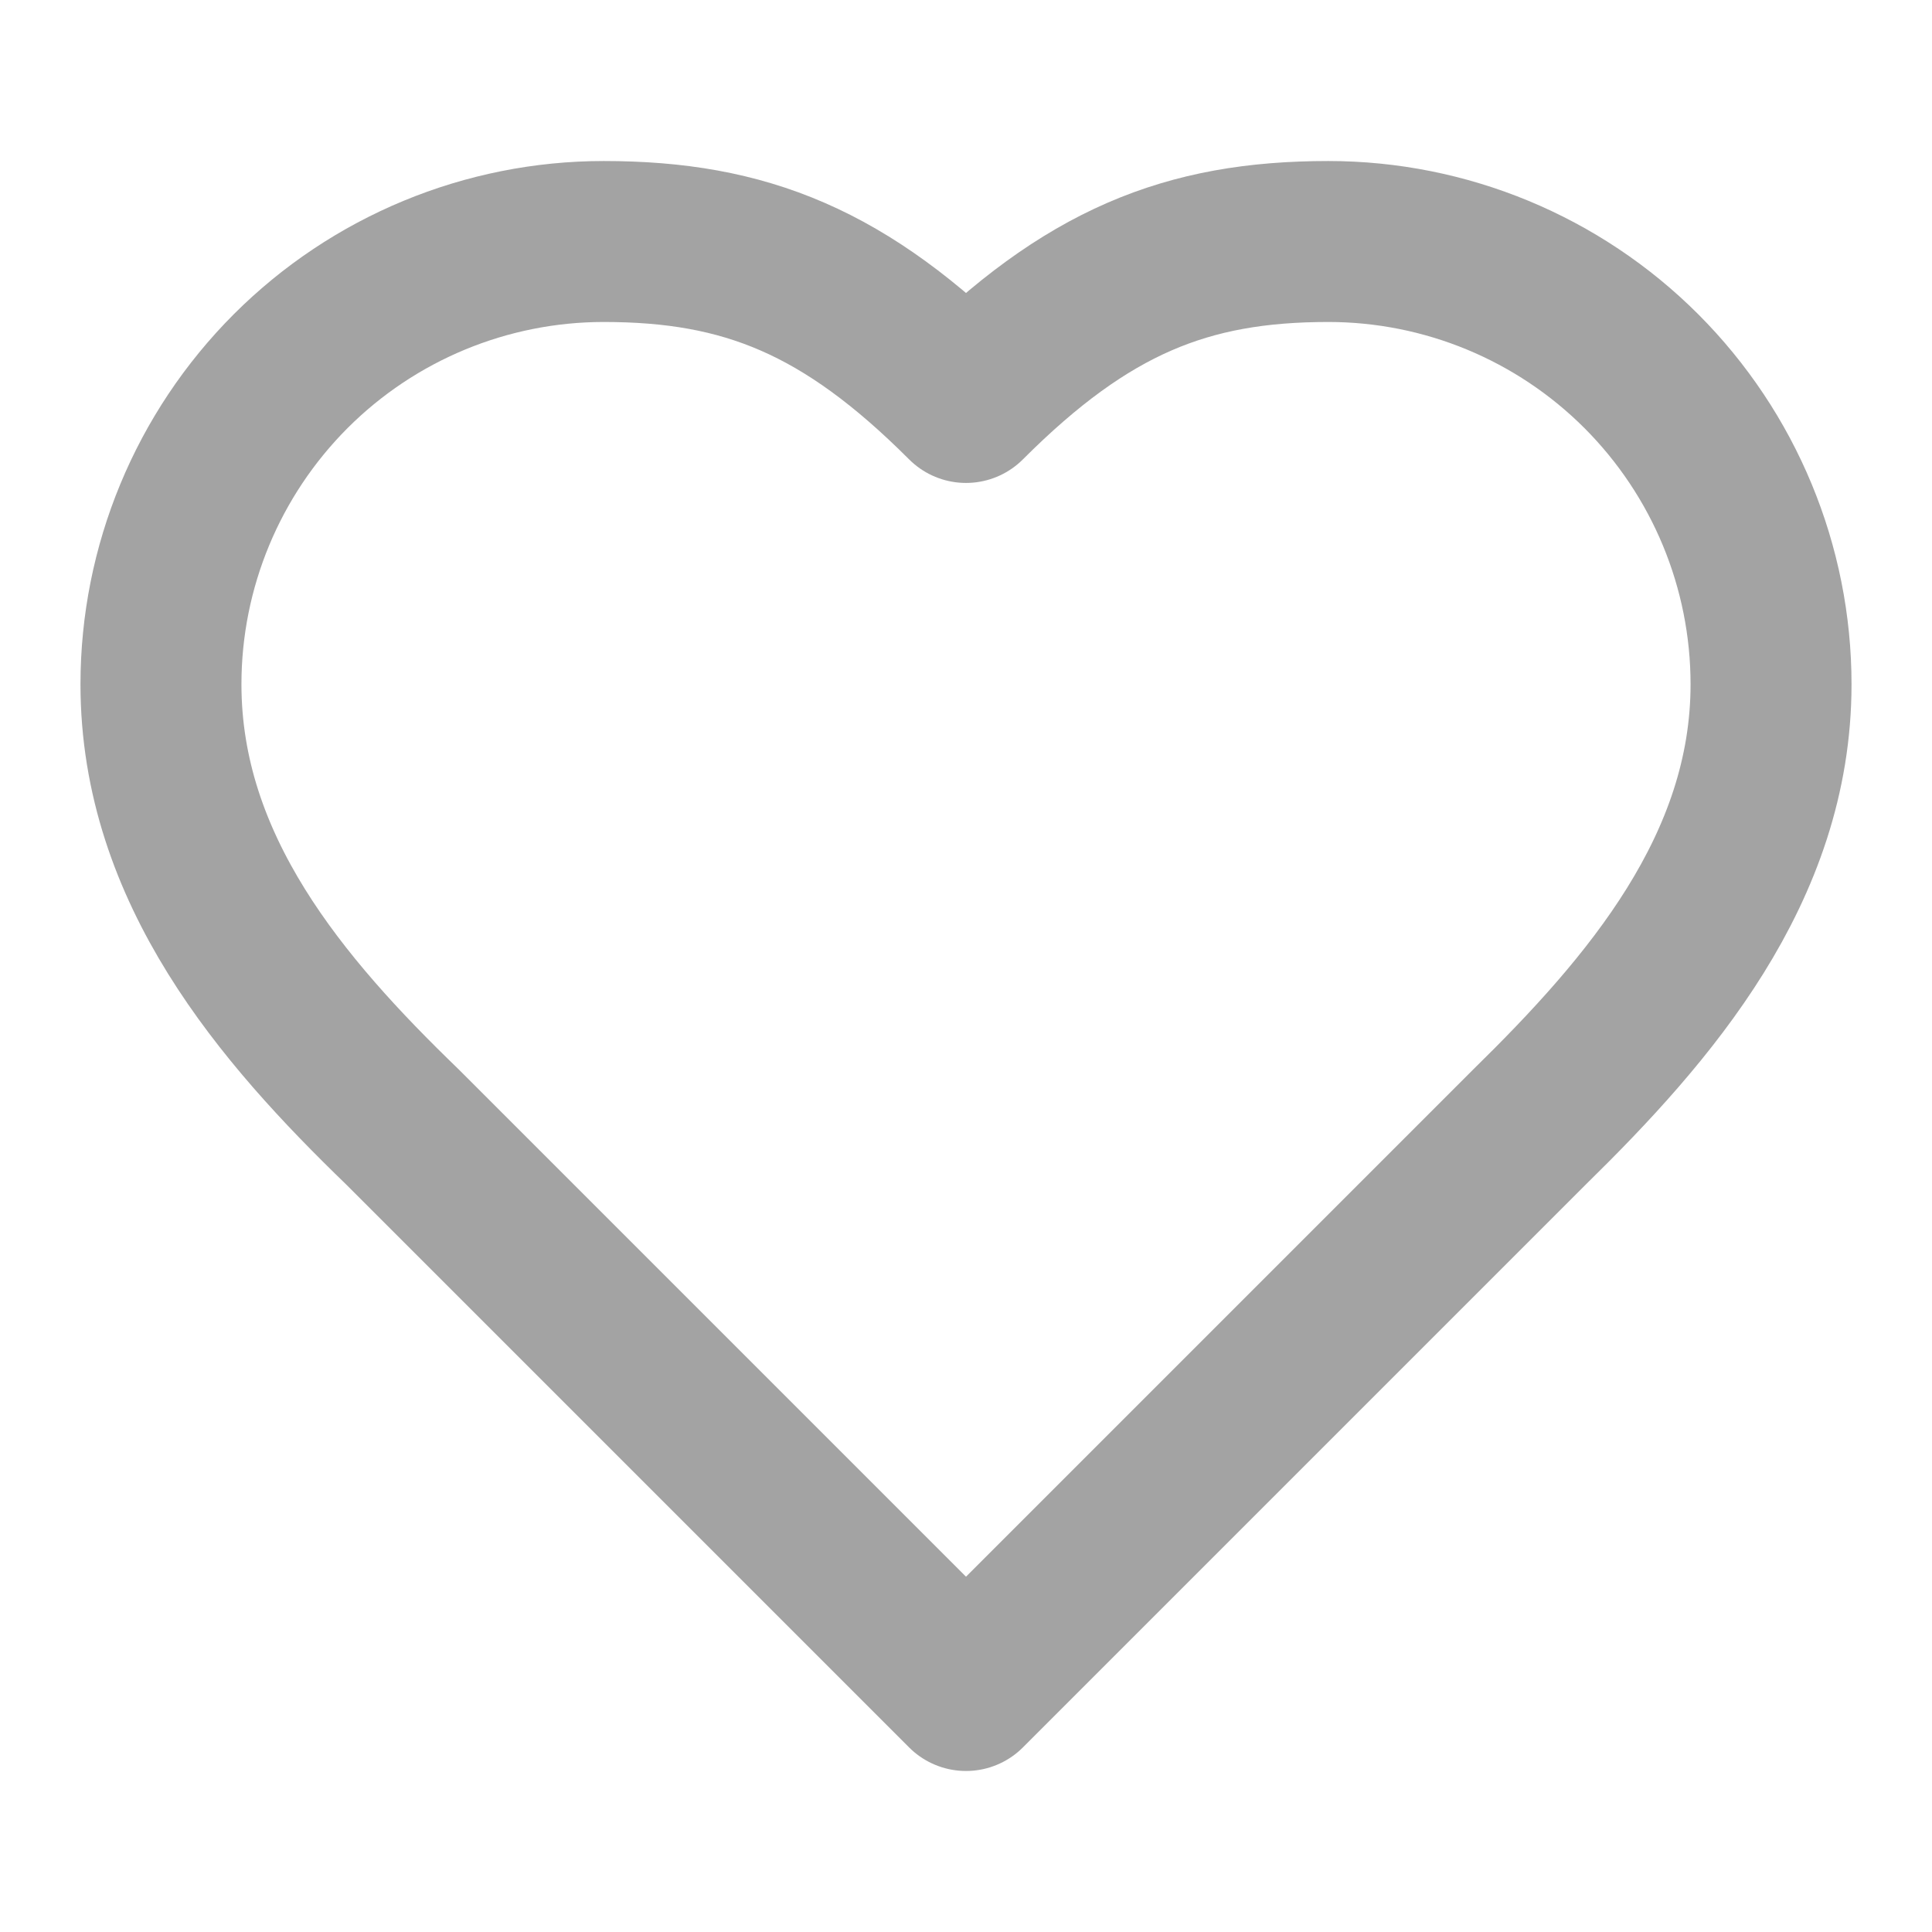
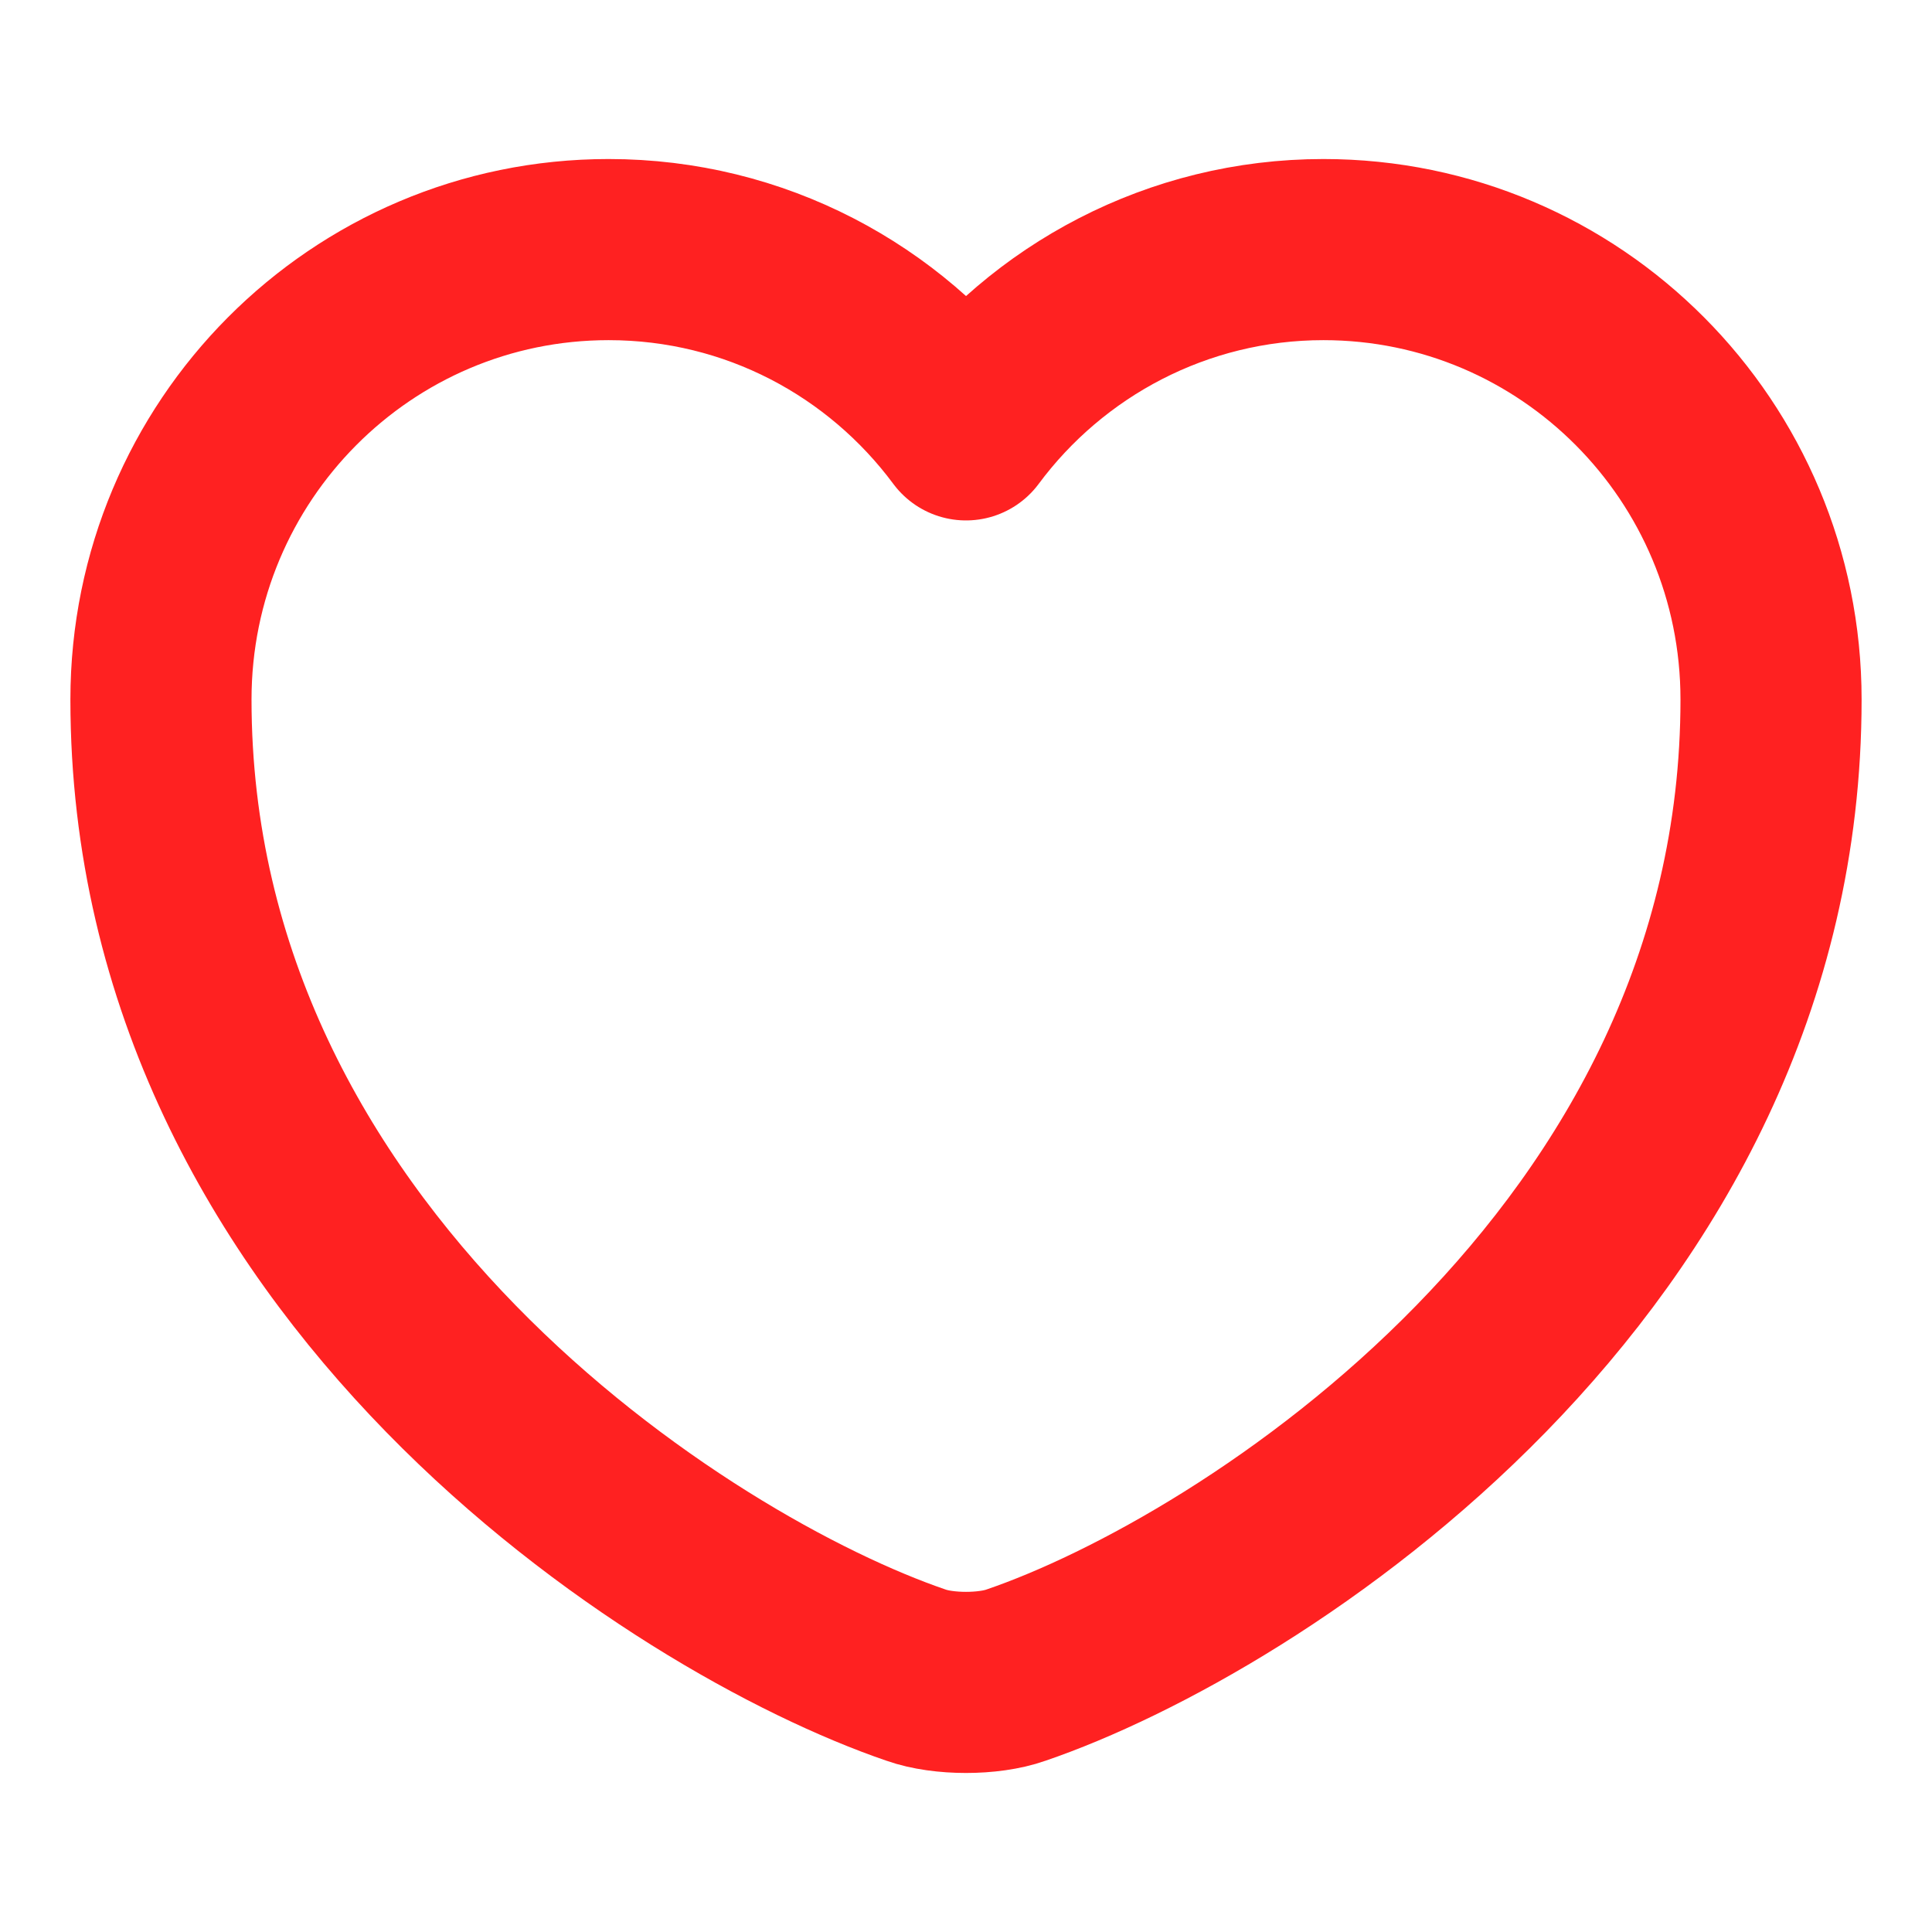
<svg xmlns="http://www.w3.org/2000/svg" width="16" height="16" viewBox="0 0 16 16" fill="none">
-   <path d="M12.667 9.333C13.66 8.36 14.667 7.193 14.667 5.667C14.667 4.694 14.28 3.762 13.593 3.074C12.905 2.386 11.973 2 11 2C9.827 2 9 2.333 8 3.333C7 2.333 6.173 2 5 2C4.028 2 3.095 2.386 2.407 3.074C1.72 3.762 1.333 4.694 1.333 5.667C1.333 7.2 2.333 8.367 3.333 9.333L8 14L12.667 9.333Z" stroke="#A3A3A3" stroke-width="1.333" stroke-linecap="round" stroke-linejoin="round" />
+   <path d="M8.413 13.873C8.187 13.953 7.813 13.953 7.587 13.873C5.653 13.213 1.333 10.46 1.333 5.793C1.333 3.733 2.993 2.067 5.04 2.067C6.253 2.067 7.327 2.653 8 3.56C8.673 2.653 9.753 2.067 10.96 2.067C13.007 2.067 14.667 3.733 14.667 5.793C14.667 10.46 10.347 13.213 8.413 13.873Z" stroke="#FF2121" stroke-width="1.5" stroke-linecap="round" stroke-linejoin="round" />
</svg>
